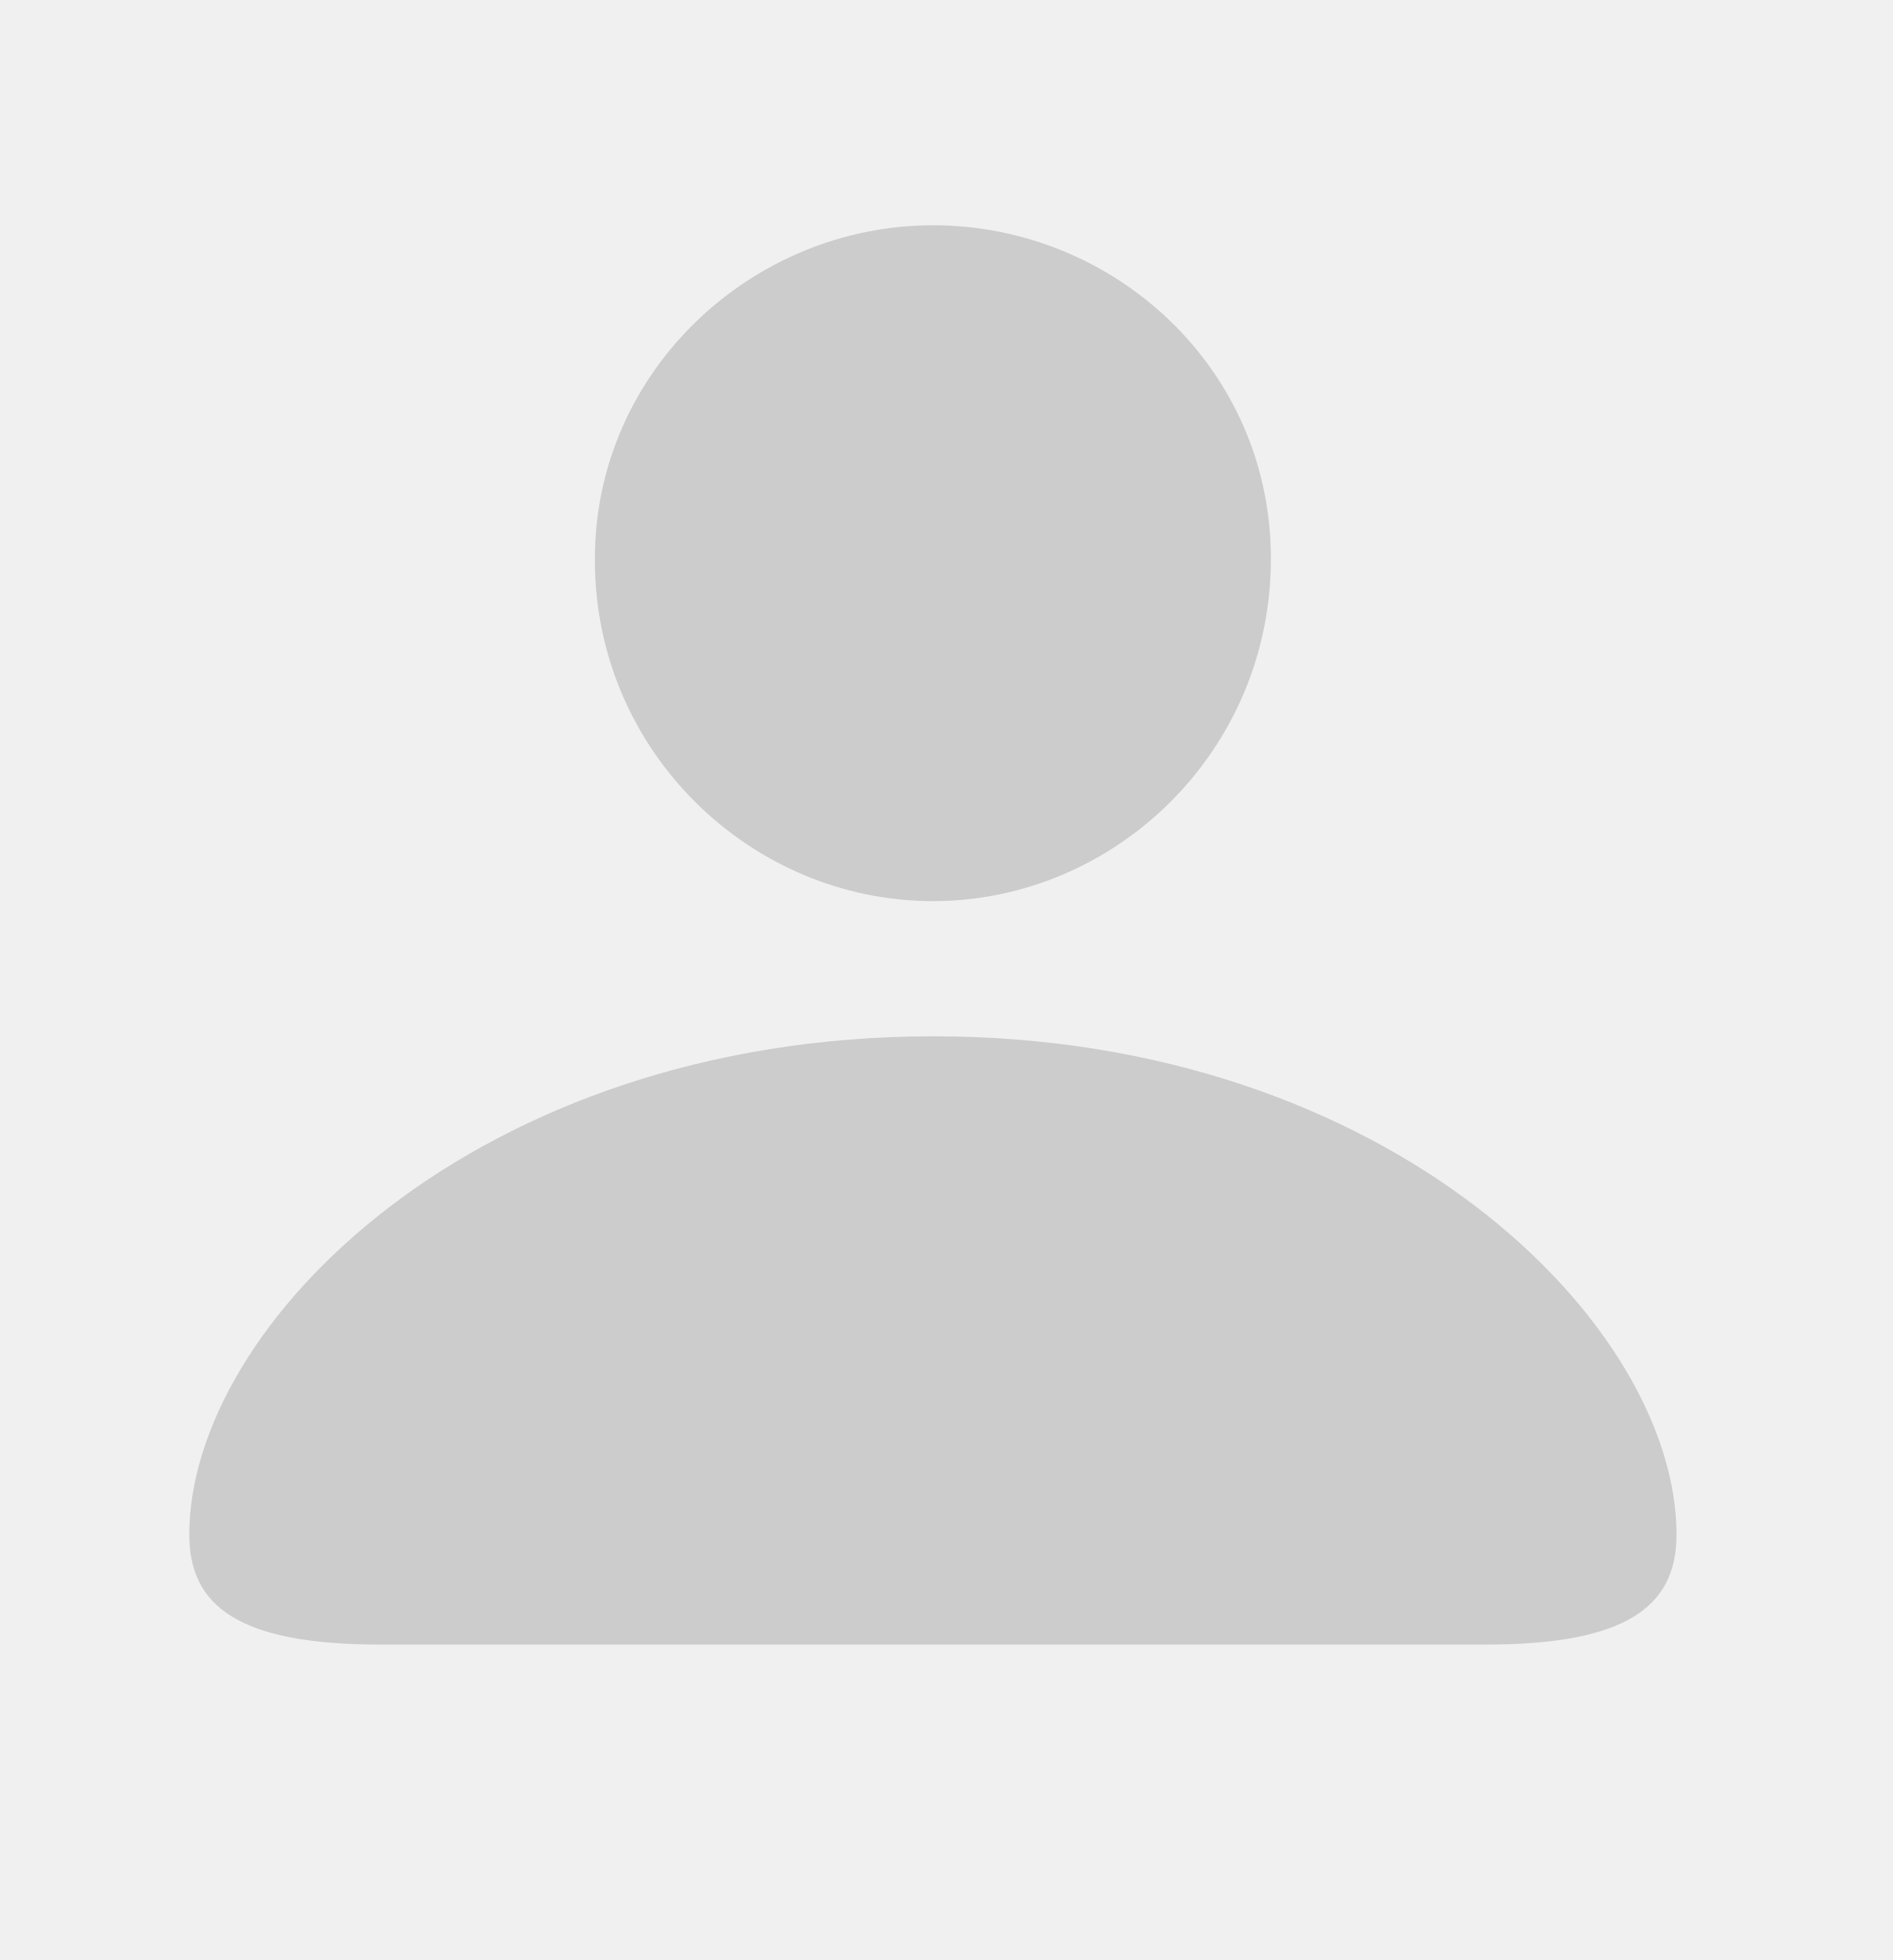
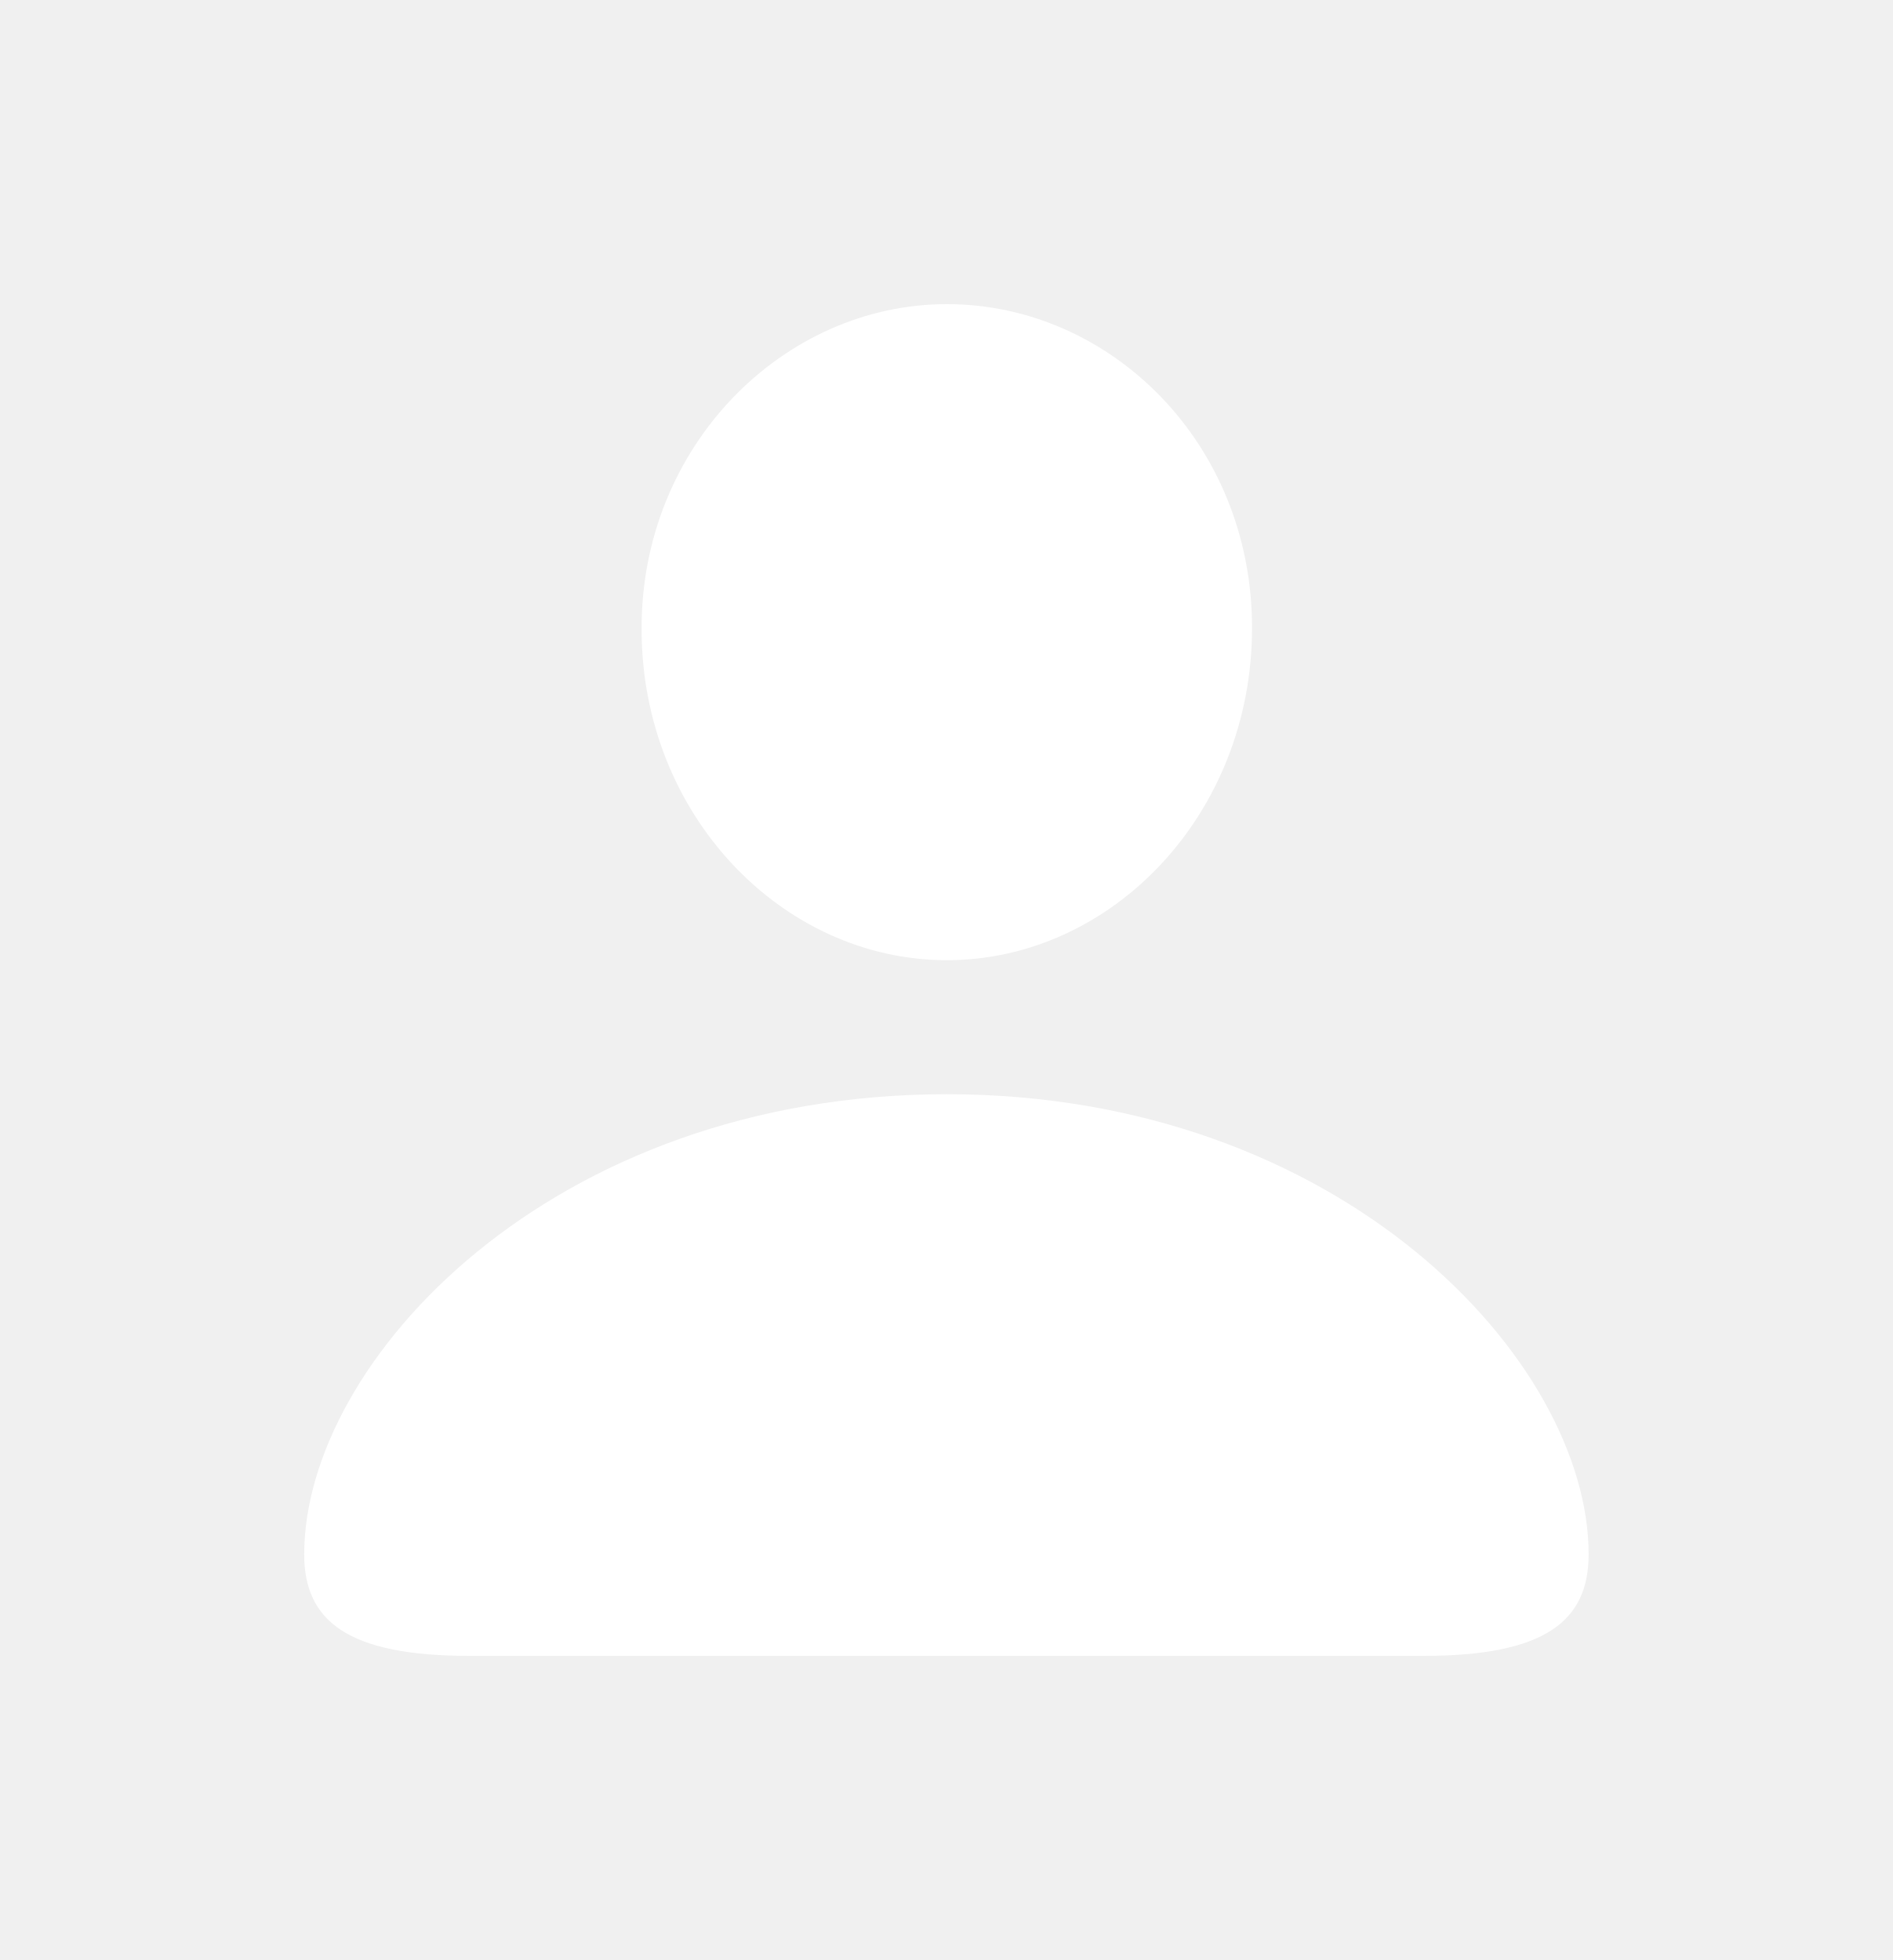
<svg xmlns="http://www.w3.org/2000/svg" width="28" height="29" viewBox="0 0 28 29" fill="none">
-   <path fill-rule="evenodd" clip-rule="evenodd" d="M2.8 22.706C2.8 23.774 3.545 24.333 5.628 24.333H21.973C24.055 24.333 24.8 23.774 24.8 22.706C24.8 19.604 20.566 15.333 13.807 15.333C7.035 15.333 2.8 19.604 2.8 22.706Z" fill="#CCCCCC" />
-   <path fill-rule="evenodd" clip-rule="evenodd" d="M18.8 8.267C18.8 11.12 16.491 13.333 13.8 13.333C11.109 13.333 8.8 11.12 8.8 8.291C8.787 5.498 11.122 3.333 13.8 3.333C16.478 3.333 18.8 5.449 18.8 8.267Z" fill="#CCCCCC" />
+   <path fill-rule="evenodd" clip-rule="evenodd" d="M18.521 9.289C18.521 12.059 16.436 14.207 14.006 14.207C11.576 14.207 9.491 12.059 9.491 9.312C9.479 6.601 11.588 4.5 14.006 4.5C16.424 4.5 18.521 6.554 18.521 9.289ZM4.5 22.998C4.5 23.984 5.143 24.5 6.942 24.5H21.058C22.857 24.5 23.5 23.984 23.5 22.998C23.5 20.134 19.843 16.19 14.006 16.19C8.157 16.19 4.5 20.134 4.5 22.998Z" fill="white" />
</svg>
